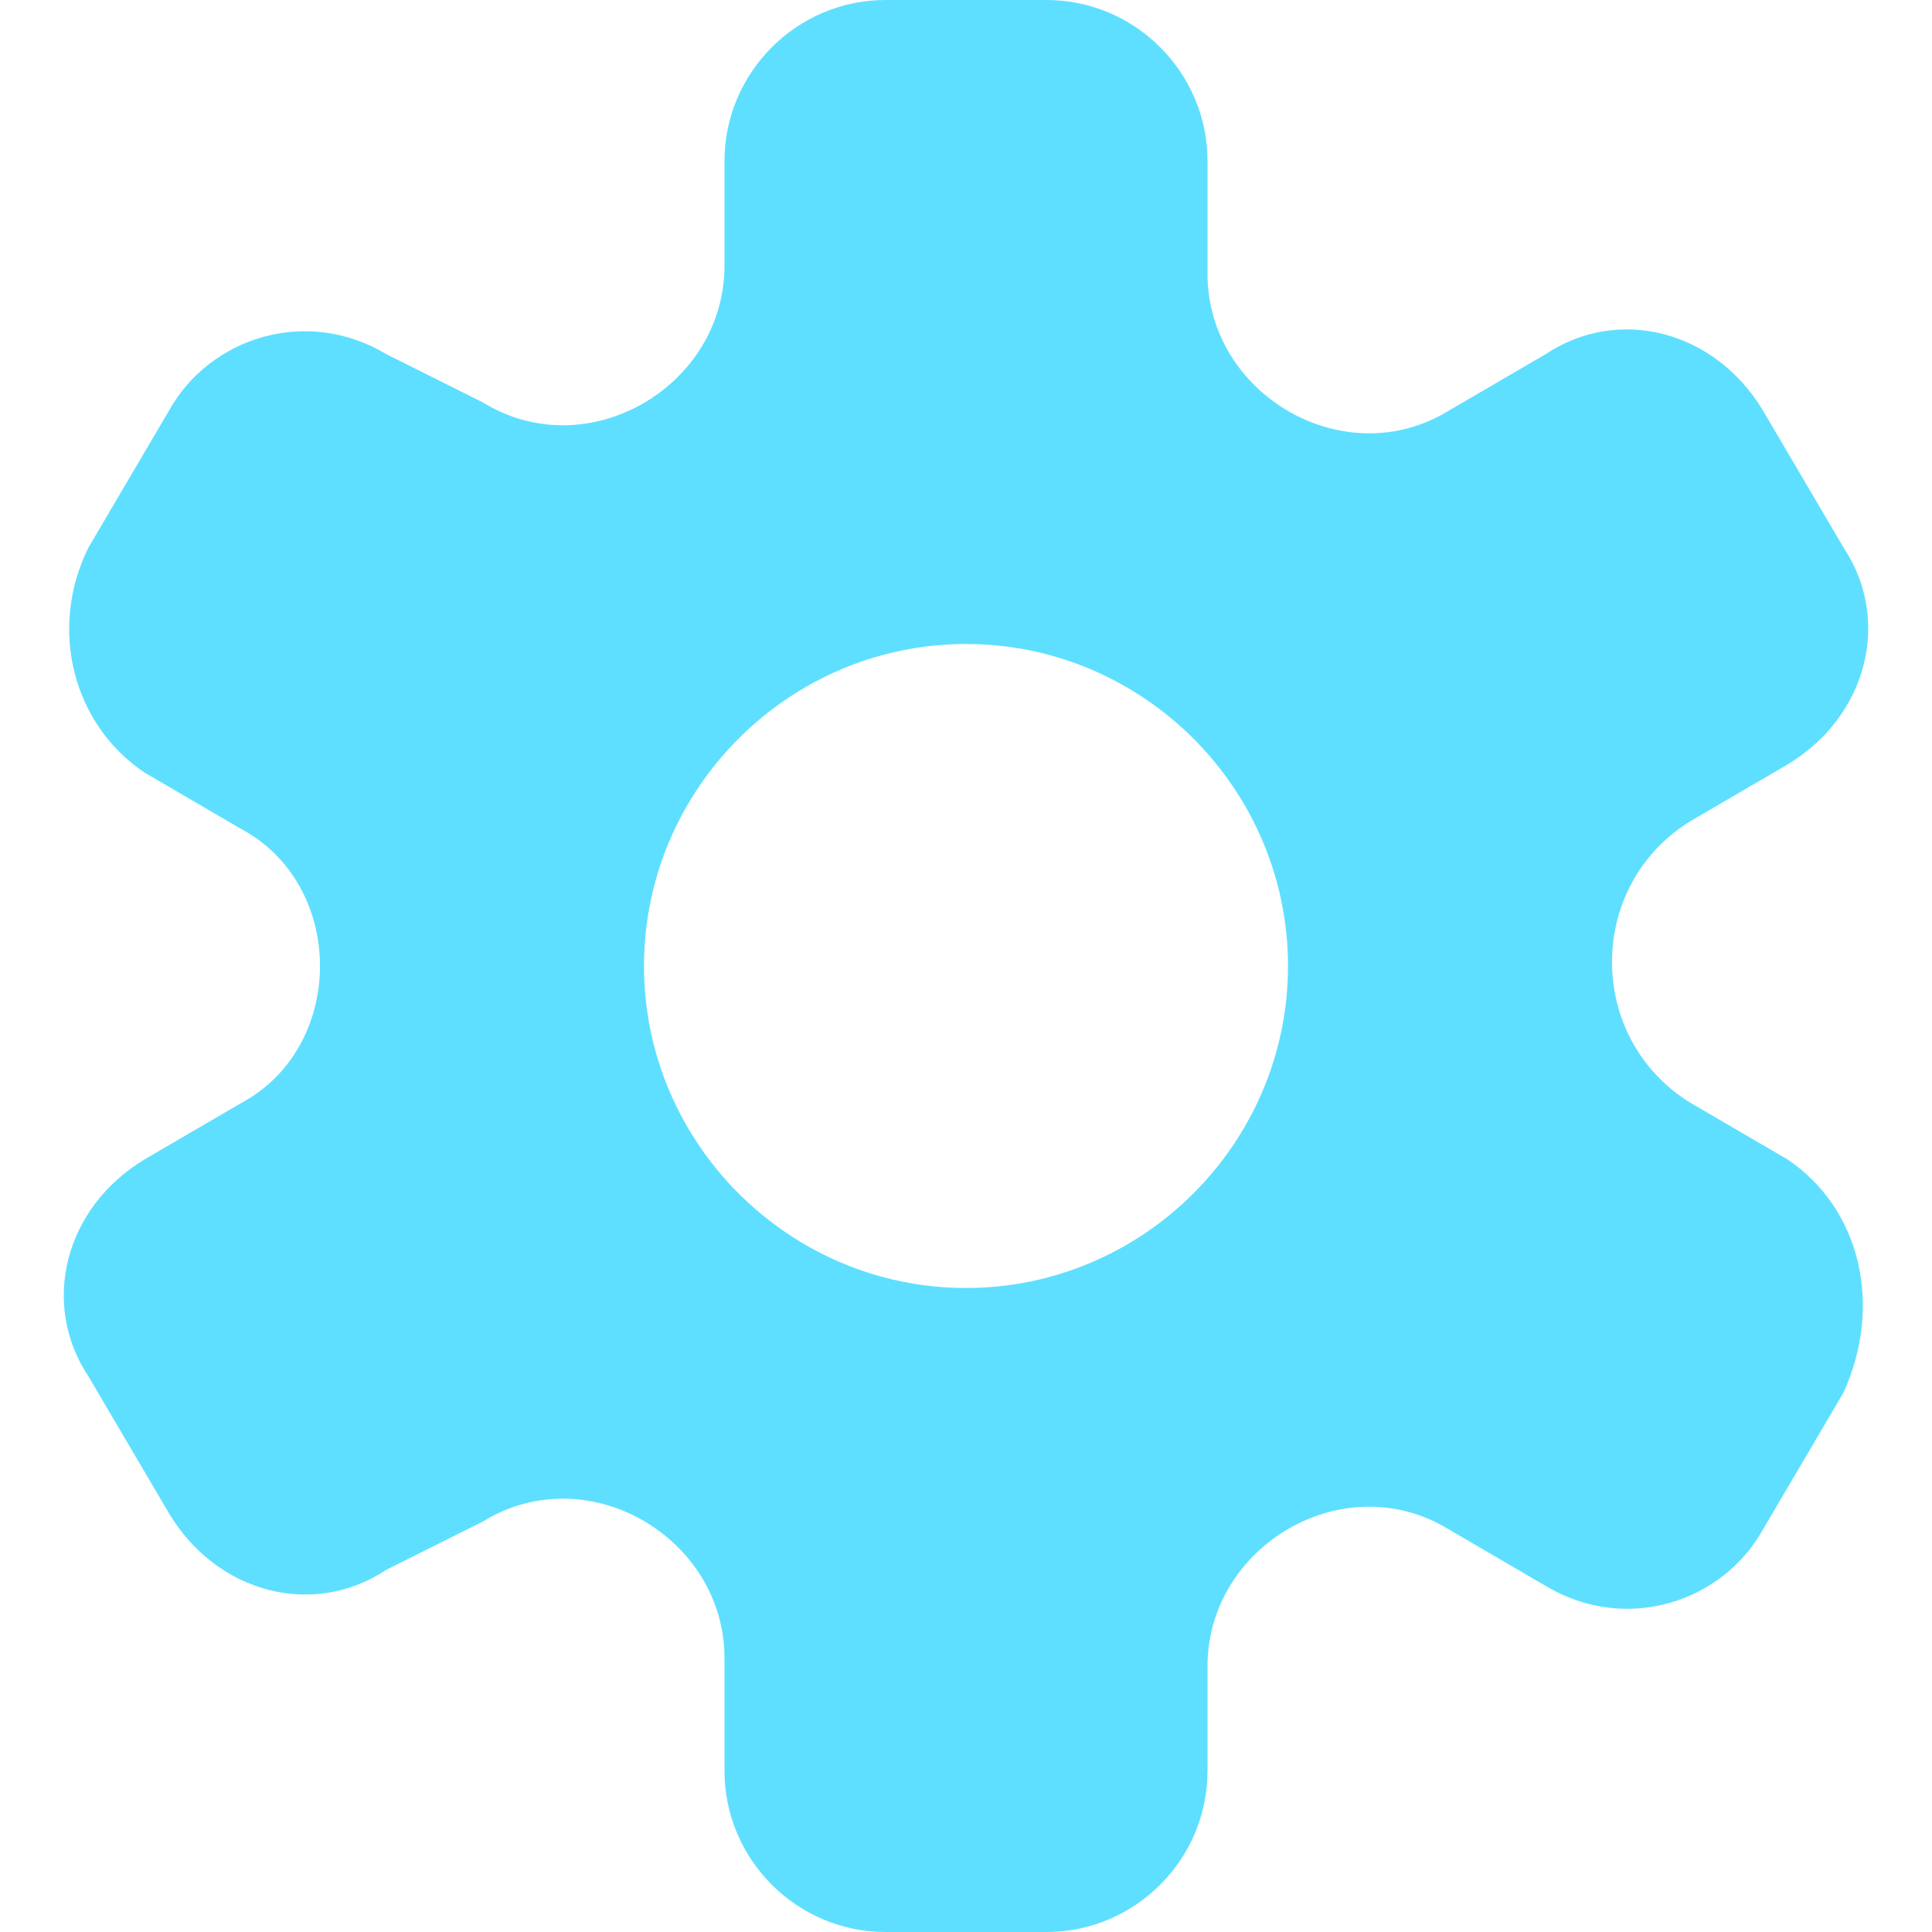
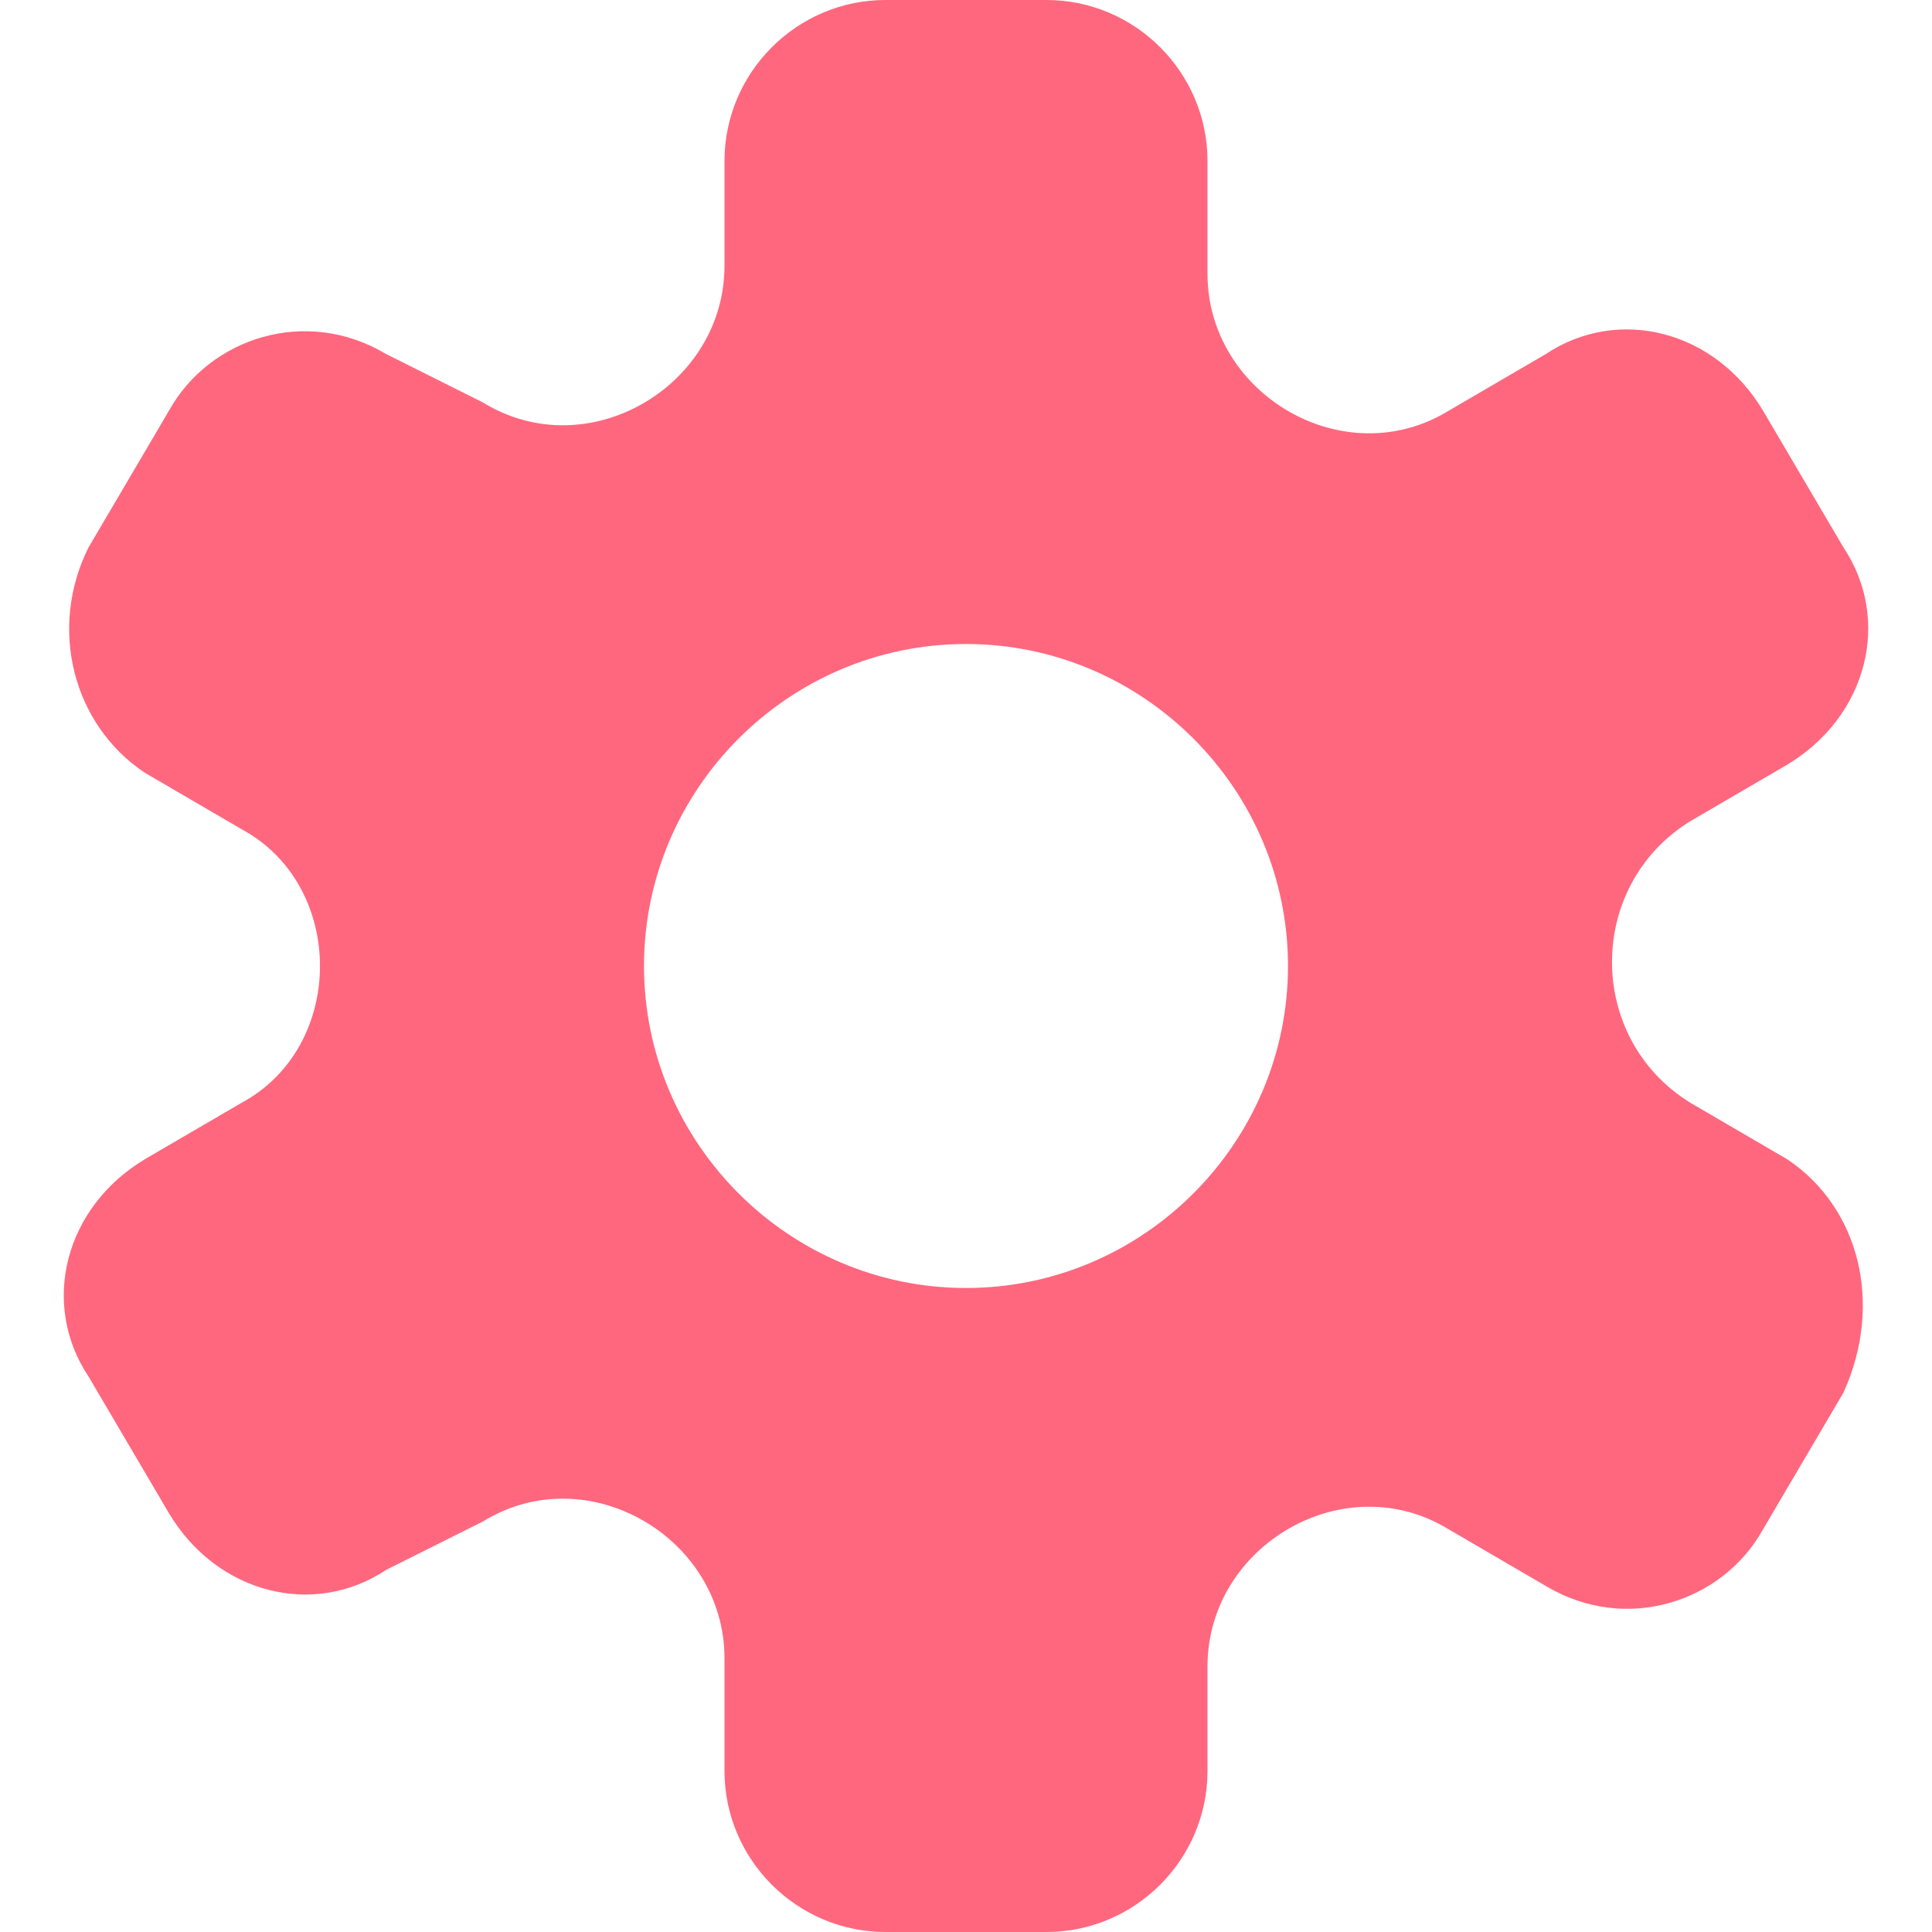
<svg xmlns="http://www.w3.org/2000/svg" viewBox="0 0 24 24" xml:space="preserve" enable-background="new 0 0 24 24">
-   <path d="m22.2 14.4-1.2-.7c-1.3-.8-1.3-2.7 0-3.5l1.2-.7c1-.6 1.3-1.8.7-2.7l-1-1.7c-.6-1-1.8-1.3-2.7-.7l-1.2.7c-1.3.8-3-.2-3-1.7V2c0-1.1-.9-2-2-2h-2C9.9 0 9 .9 9 2v1.3C9 4.8 7.3 5.8 6 5l-1.2-.6c-1-.6-2.2-.2-2.7.7l-1 1.7c-.5 1-.2 2.2.7 2.8l1.2.7c1.3.7 1.3 2.7 0 3.4l-1.2.7c-1 .6-1.3 1.8-.7 2.7l1 1.7c.6 1 1.8 1.3 2.7.7l1.2-.6c1.3-.8 3 .2 3 1.7V22c0 1.1.9 2 2 2h2c1.1 0 2-.9 2-2v-1.3c0-1.5 1.7-2.5 3-1.7l1.2.7c1 .6 2.2.2 2.7-.7l1-1.7c.5-1.1.2-2.3-.7-2.9zM12 16c-2.2 0-4-1.8-4-4s1.8-4 4-4 4 1.8 4 4-1.8 4-4 4z" fill="#5edfff" class="fill-000000" />
+   <path d="m22.2 14.4-1.2-.7c-1.3-.8-1.3-2.7 0-3.5l1.2-.7c1-.6 1.3-1.8.7-2.7l-1-1.7c-.6-1-1.8-1.3-2.7-.7l-1.2.7c-1.3.8-3-.2-3-1.7V2c0-1.1-.9-2-2-2h-2C9.9 0 9 .9 9 2v1.3C9 4.8 7.3 5.8 6 5l-1.2-.6c-1-.6-2.2-.2-2.7.7l-1 1.7c-.5 1-.2 2.2.7 2.8l1.2.7c1.3.7 1.3 2.7 0 3.4l-1.2.7c-1 .6-1.3 1.8-.7 2.7l1 1.7c.6 1 1.8 1.3 2.7.7l1.2-.6c1.3-.8 3 .2 3 1.7V22c0 1.1.9 2 2 2h2c1.1 0 2-.9 2-2v-1.3c0-1.5 1.7-2.5 3-1.7l1.2.7c1 .6 2.2.2 2.7-.7l1-1.7c.5-1.1.2-2.3-.7-2.9zM12 16c-2.2 0-4-1.8-4-4s1.8-4 4-4 4 1.8 4 4-1.8 4-4 4z" fill="#ff677e" class="fill-000000" />
</svg>
